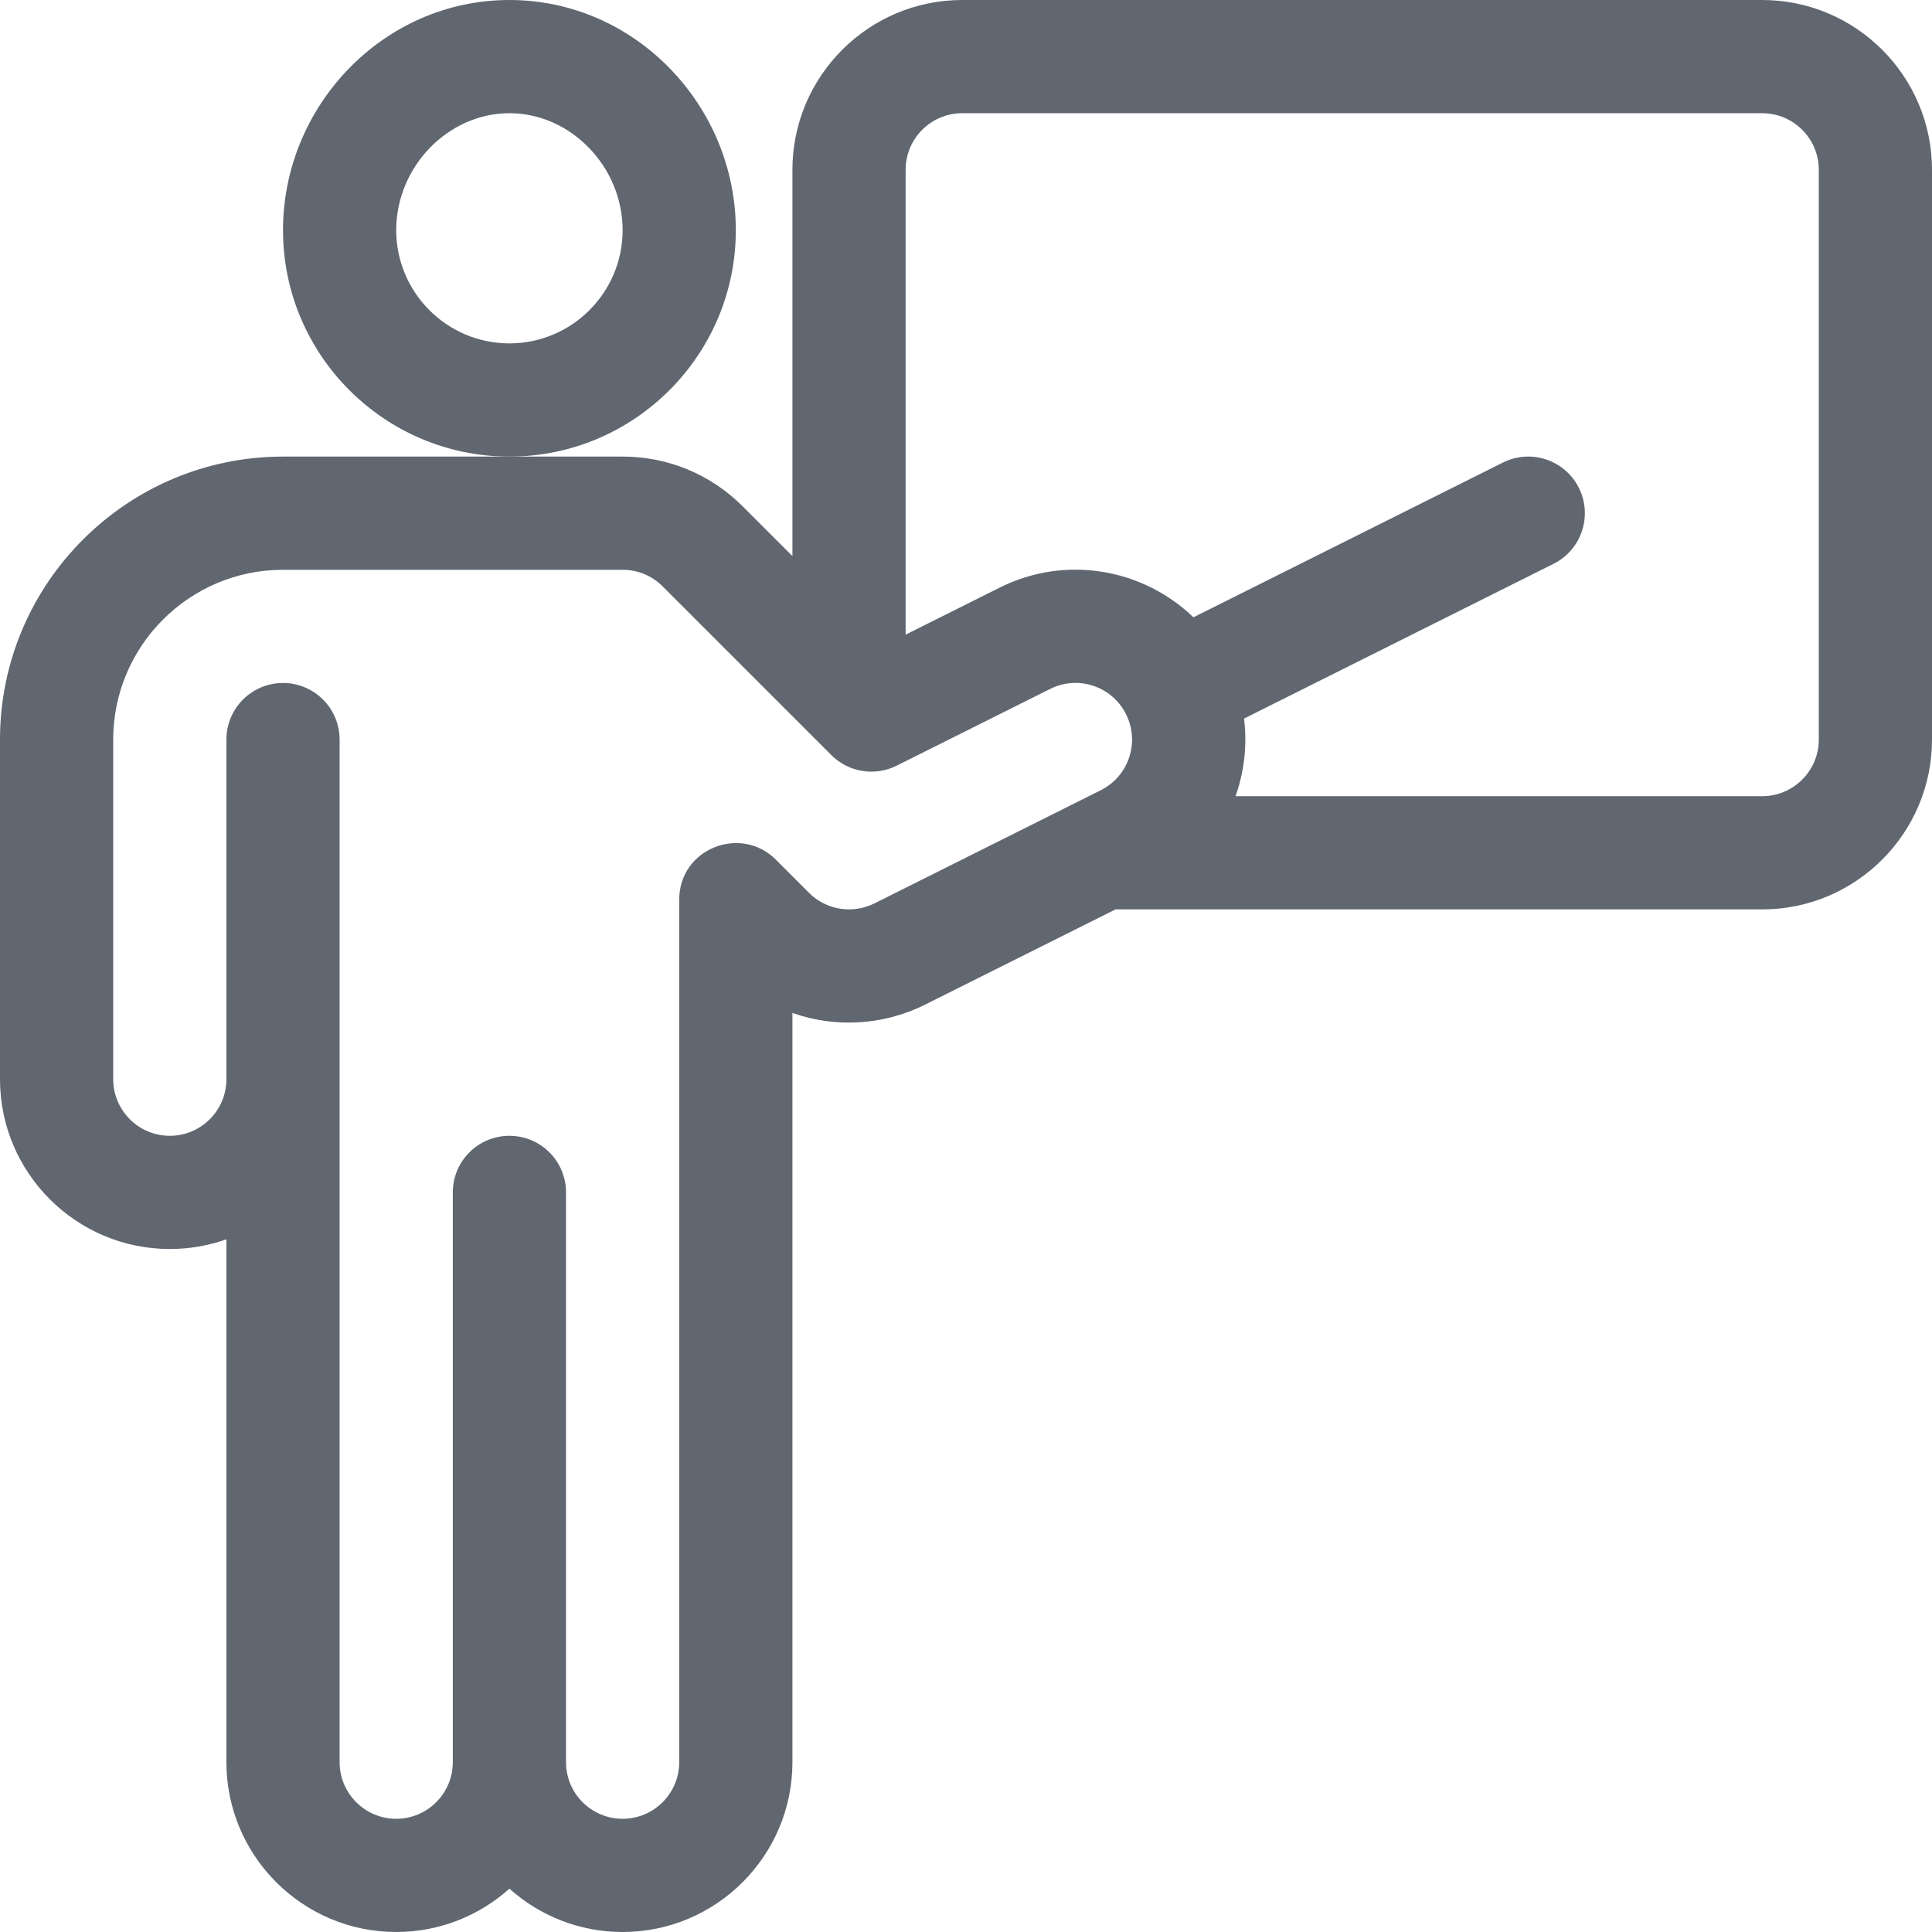
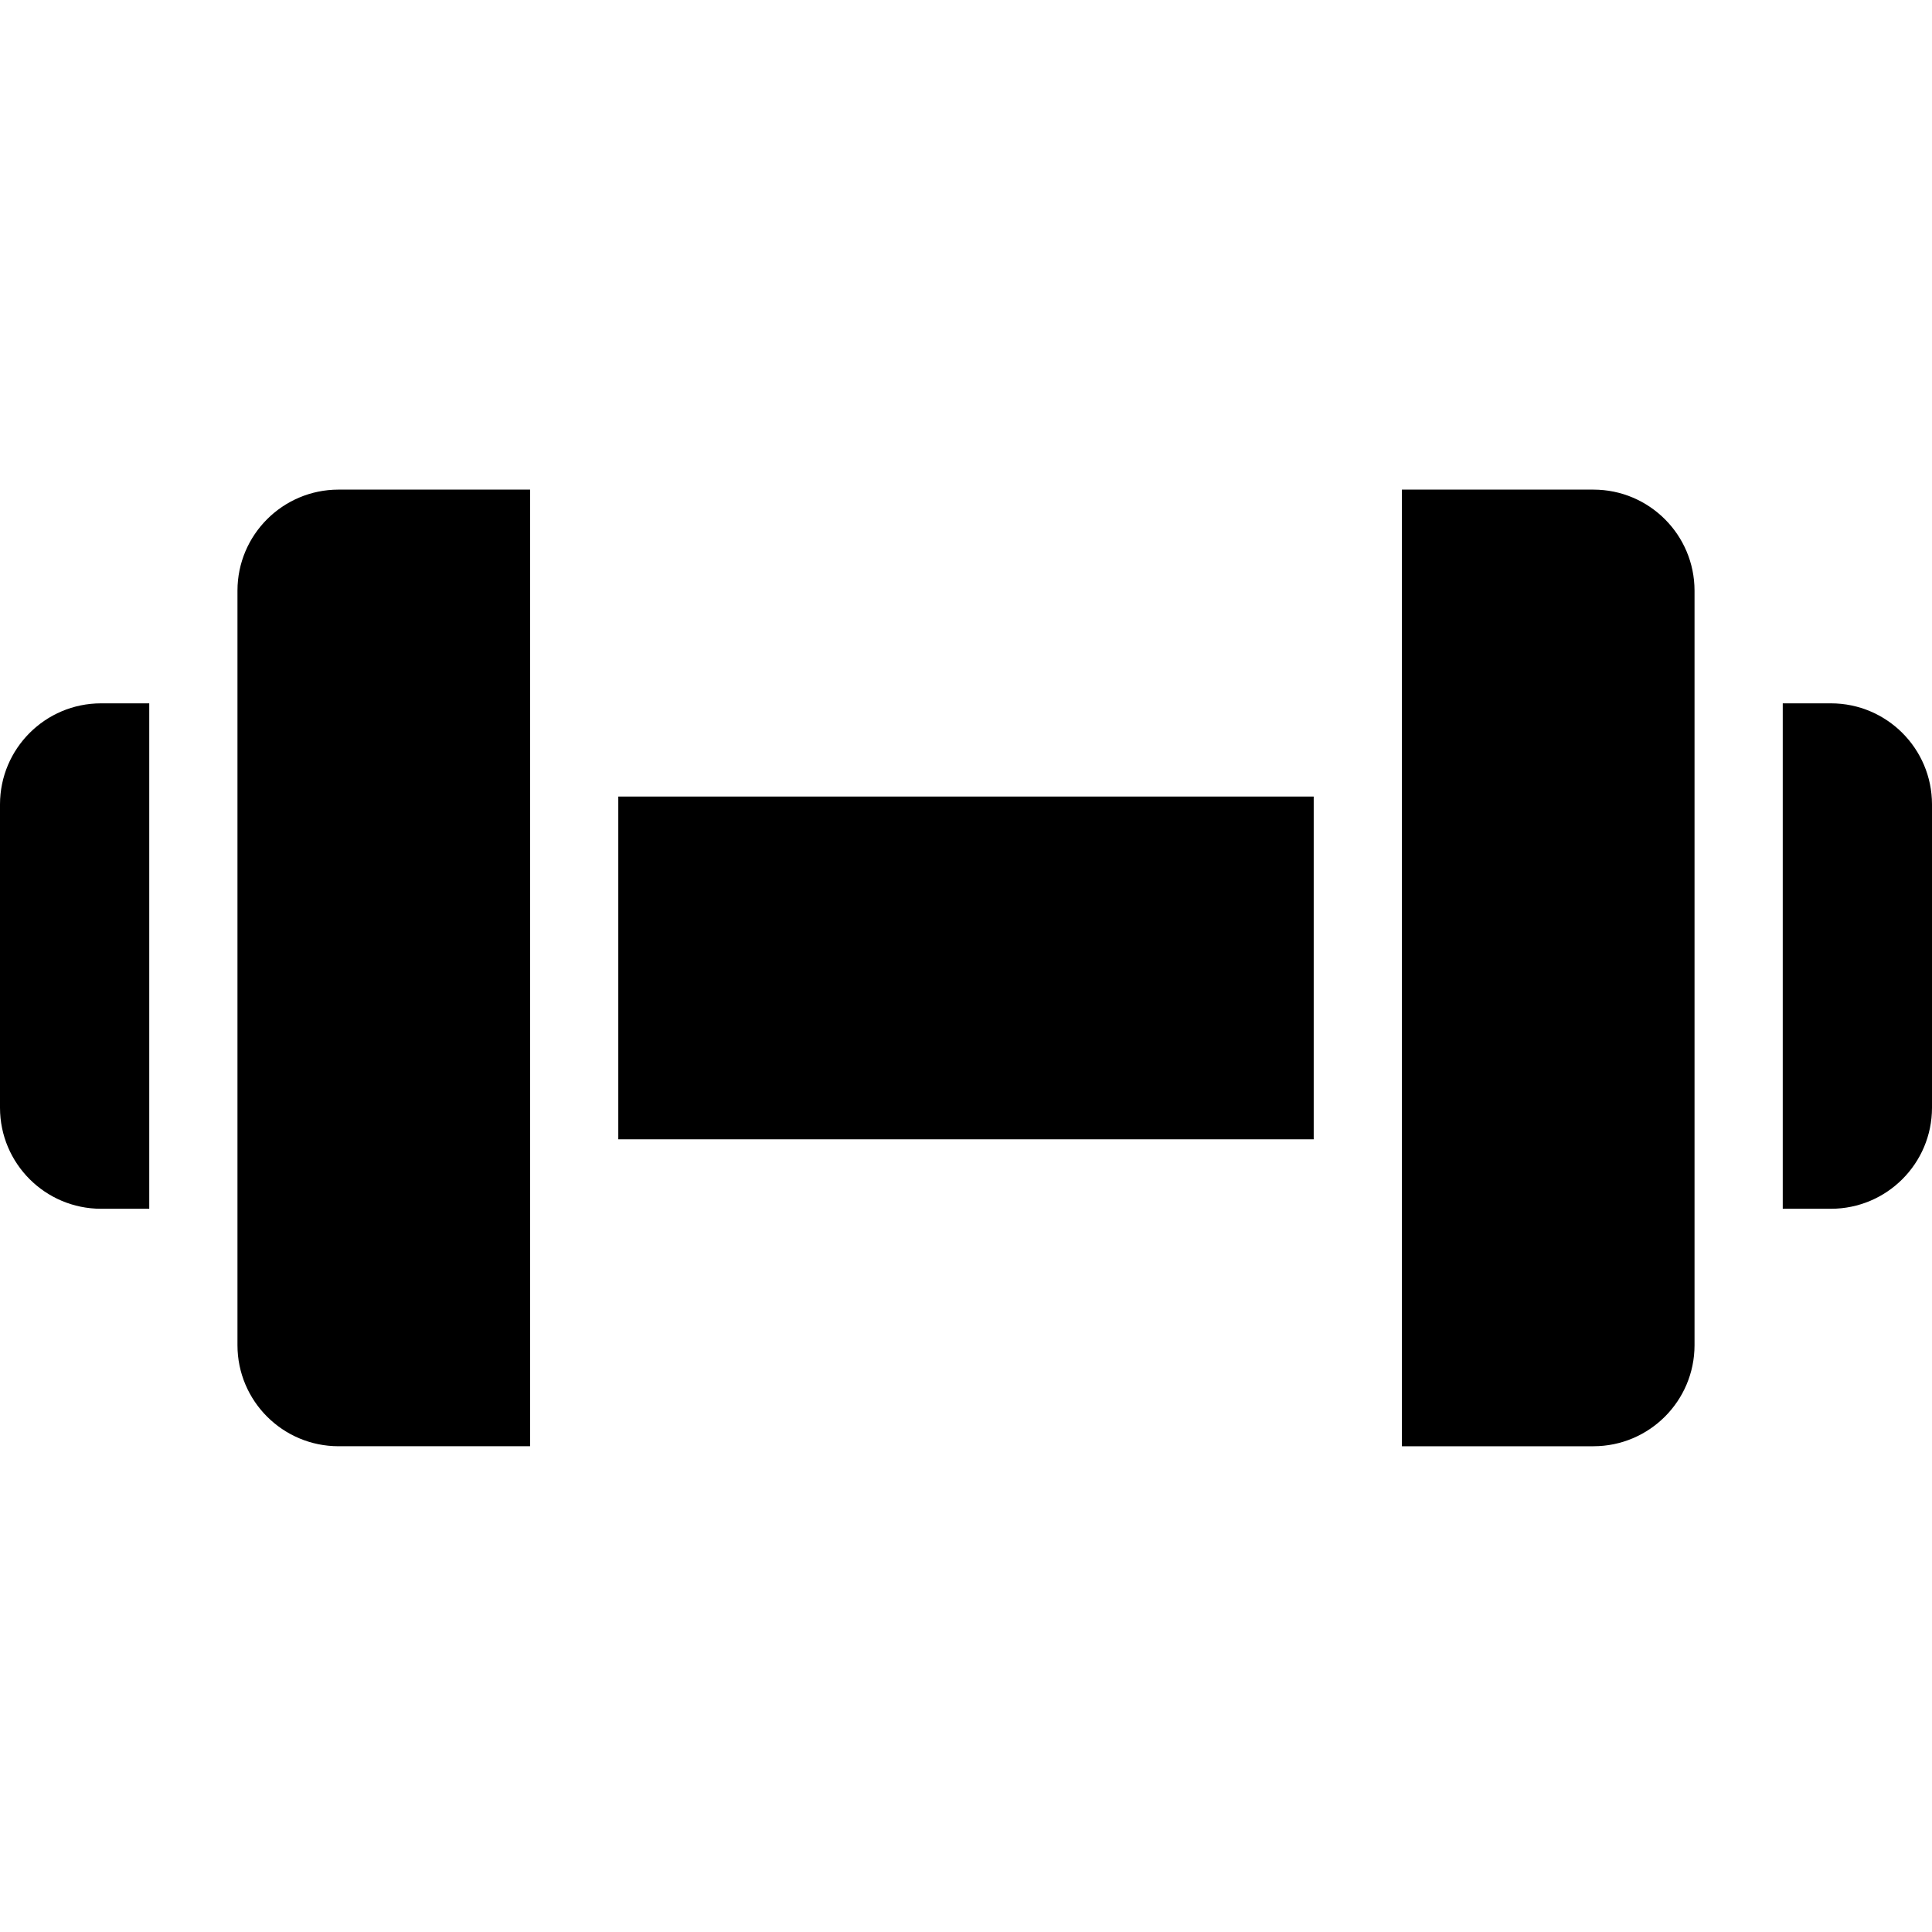
- <svg xmlns="http://www.w3.org/2000/svg" version="1.1" id="Capa_1" x="0px" y="0px" viewBox="0 0 512 512" style="enable-background:new 0 0 512 512;" xml:space="preserve">
-   <g>
-     <g>
-       <path d="M135,0c-33.358,0-60,28.006-60,61c0,33.084,26.916,60,60,60s60-26.916,60-60C195,27.98,168.324,0,135,0z M135,91    c-16.542,0-30-13.458-30-30c0-16.804,13.738-31,30-31s30,14.196,30,31C165,77.542,151.542,91,135,91z" fill="#606770" />
-     </g>
-   </g>
-   <g>
-     <g>
-       <path d="M467,0H255c-24.813,0-45,20.187-45,45v102.365l-13.183-13.182C188.317,125.682,177.017,121,165,121h-30    c-6.359,0-53.641,0-60,0c-41.355,0-75,33.645-75,75c0,8.529,0,77.68,0,90c0,24.813,20.187,45,45,45c5.257,0,10.307-0.906,15-2.57    V467c0,24.813,20.187,45,45,45c11.515,0,22.033-4.347,30-11.486c7.967,7.139,18.485,11.486,30,11.486c24.813,0,45-20.187,45-45    V268.444c11.469,4.045,24.174,3.266,35.126-2.191L295.631,241H467c24.813,0,45-20.187,45-45V45C512,20.187,491.813,0,467,0z     M291.709,209.419l-59.982,29.991c-5.627,2.804-12.616,1.91-17.333-2.806l-8.786-8.787c-9.276-9.276-25.567-2.967-25.607,10.56    c0,0.015-0.002,0.029-0.002,0.044V467c0,8.271-6.729,15-15,15s-15-6.729-15-15V316c0-8.284-6.716-15-15-15s-15,6.716-15,15v151    c0,8.271-6.729,15-15,15s-15-6.729-15-15V286c0-11.31,0-80.756,0-90c0-8.284-6.716-15-15-15s-15,6.716-15,15c0,8.529,0,77.68,0,90    c0,8.271-6.729,15-15,15c-8.271,0-15-6.729-15-15C30,274.69,30,205.244,30,196c0-24.813,20.187-45,45-45c11.31,0,80.756,0,90,0    c4.004,0,7.77,1.561,10.604,4.396l44.707,44.707c4.564,4.565,11.54,5.696,17.314,2.81l40.669-20.335    c7.444-3.725,16.415-0.714,20.124,6.712C302.128,196.711,299.13,205.709,291.709,209.419z M482,196c0,8.271-6.729,15-15,15    H327.419c0.091-0.257,0.191-0.509,0.277-0.768c2.16-6.48,2.808-13.218,1.982-19.8l82.03-41.015    c7.41-3.705,10.413-12.715,6.708-20.125c-3.705-7.41-12.716-10.414-20.125-6.708l-82.025,41.013    c-13.142-12.712-33.613-16.747-51.393-7.849L240,168.185V45c0-8.271,6.729-15,15-15h212c8.271,0,15,6.729,15,15V196z" fill="#606770" />
-     </g>
-   </g>
-   <g>
- </g>
-   <g>
- </g>
-   <g>
- </g>
-   <g>
- </g>
-   <g>
- </g>
-   <g>
- </g>
-   <g>
- </g>
-   <g>
- </g>
-   <g>
- </g>
-   <g>
- </g>
-   <g>
- </g>
-   <g>
- </g>
-   <g>
- </g>
-   <g>
- </g>
-   <g>
- </g>
+ <svg xmlns="http://www.w3.org/2000/svg" height="438pt" viewBox="0 -110 438 437" width="438pt">
+   <path d="m140.172 70.086h157.656v77.703h-157.656zm0 0" />
+   <path d="m415.102 48.953h-10.938v114.586h10.938c12.641-.016 22.887-10.258 22.898-22.902v-68.789c-.016-12.641-10.262-22.883-22.898-22.895zm0 0" />
+   <path d="m361.266.5h-43.438v216.875h43.438c12.641-.016 22.887-10.258 22.898-22.898v-171.078c-.012-12.641-10.258-22.883-22.898-22.898zm0 0" />
+   <path d="m53.836 23.398v171.078c.012 12.641 10.258 22.887 22.898 22.898h43.438v-216.875h-43.438c-12.641.016-22.887 10.258-22.898 22.898zm0 0" />
+   <path d="m0 71.852v68.785c.012 12.645 10.258 22.887 22.898 22.902h10.938v-114.586h-10.938c-12.641.012-22.883 10.258-22.898 22.898zm0 0" />
</svg>
